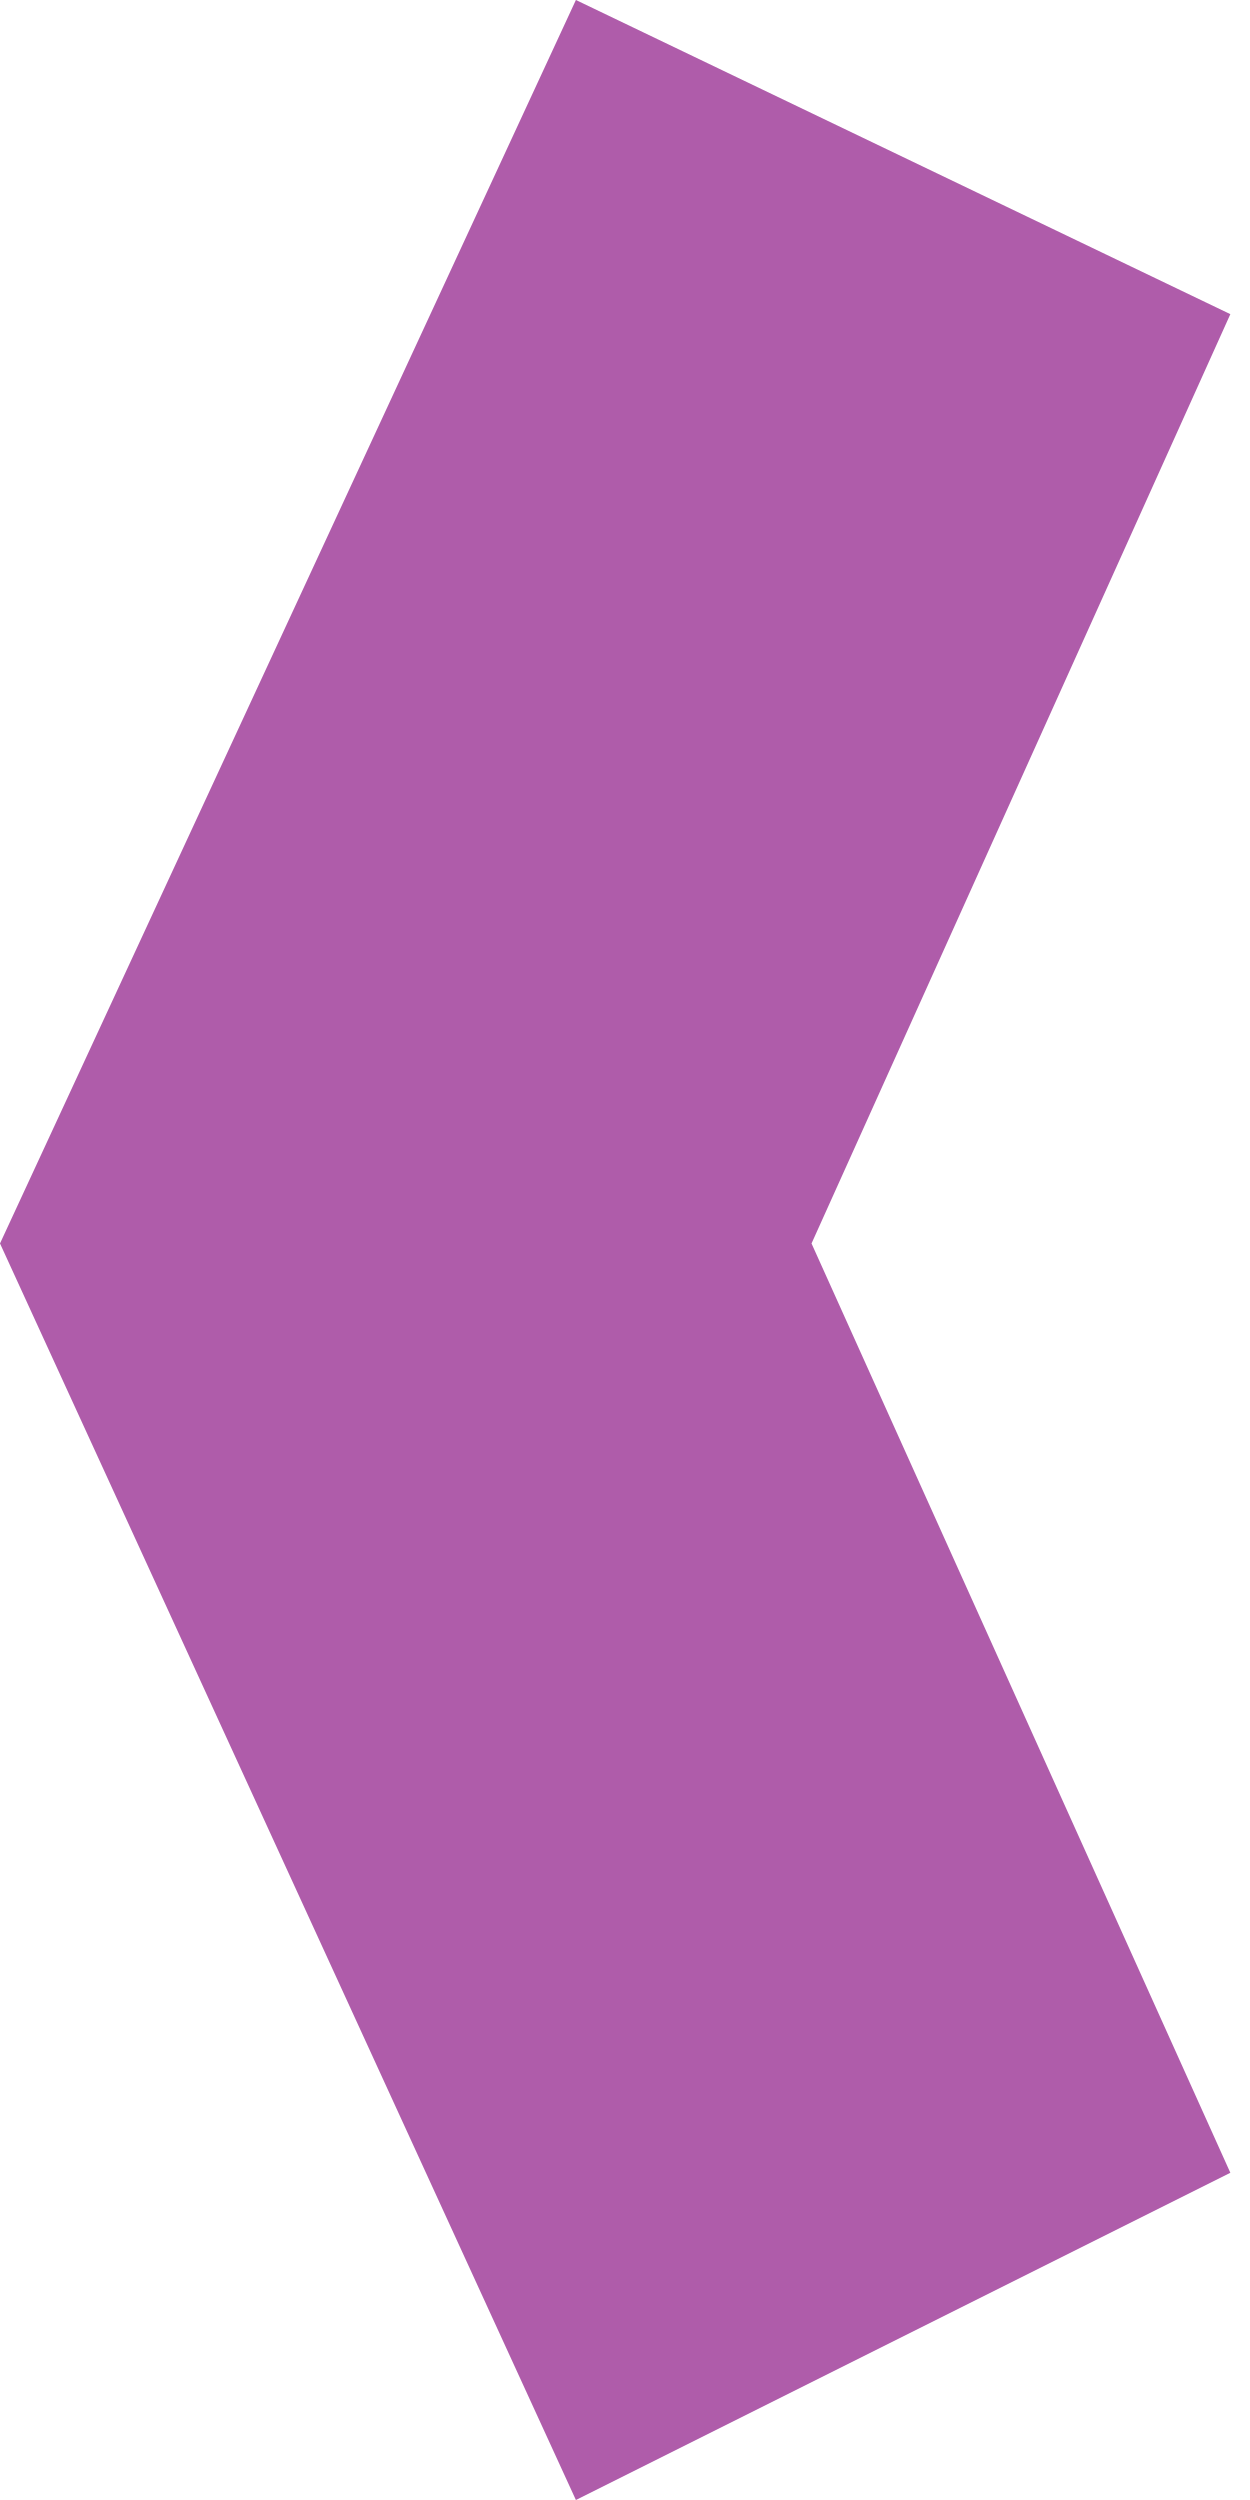
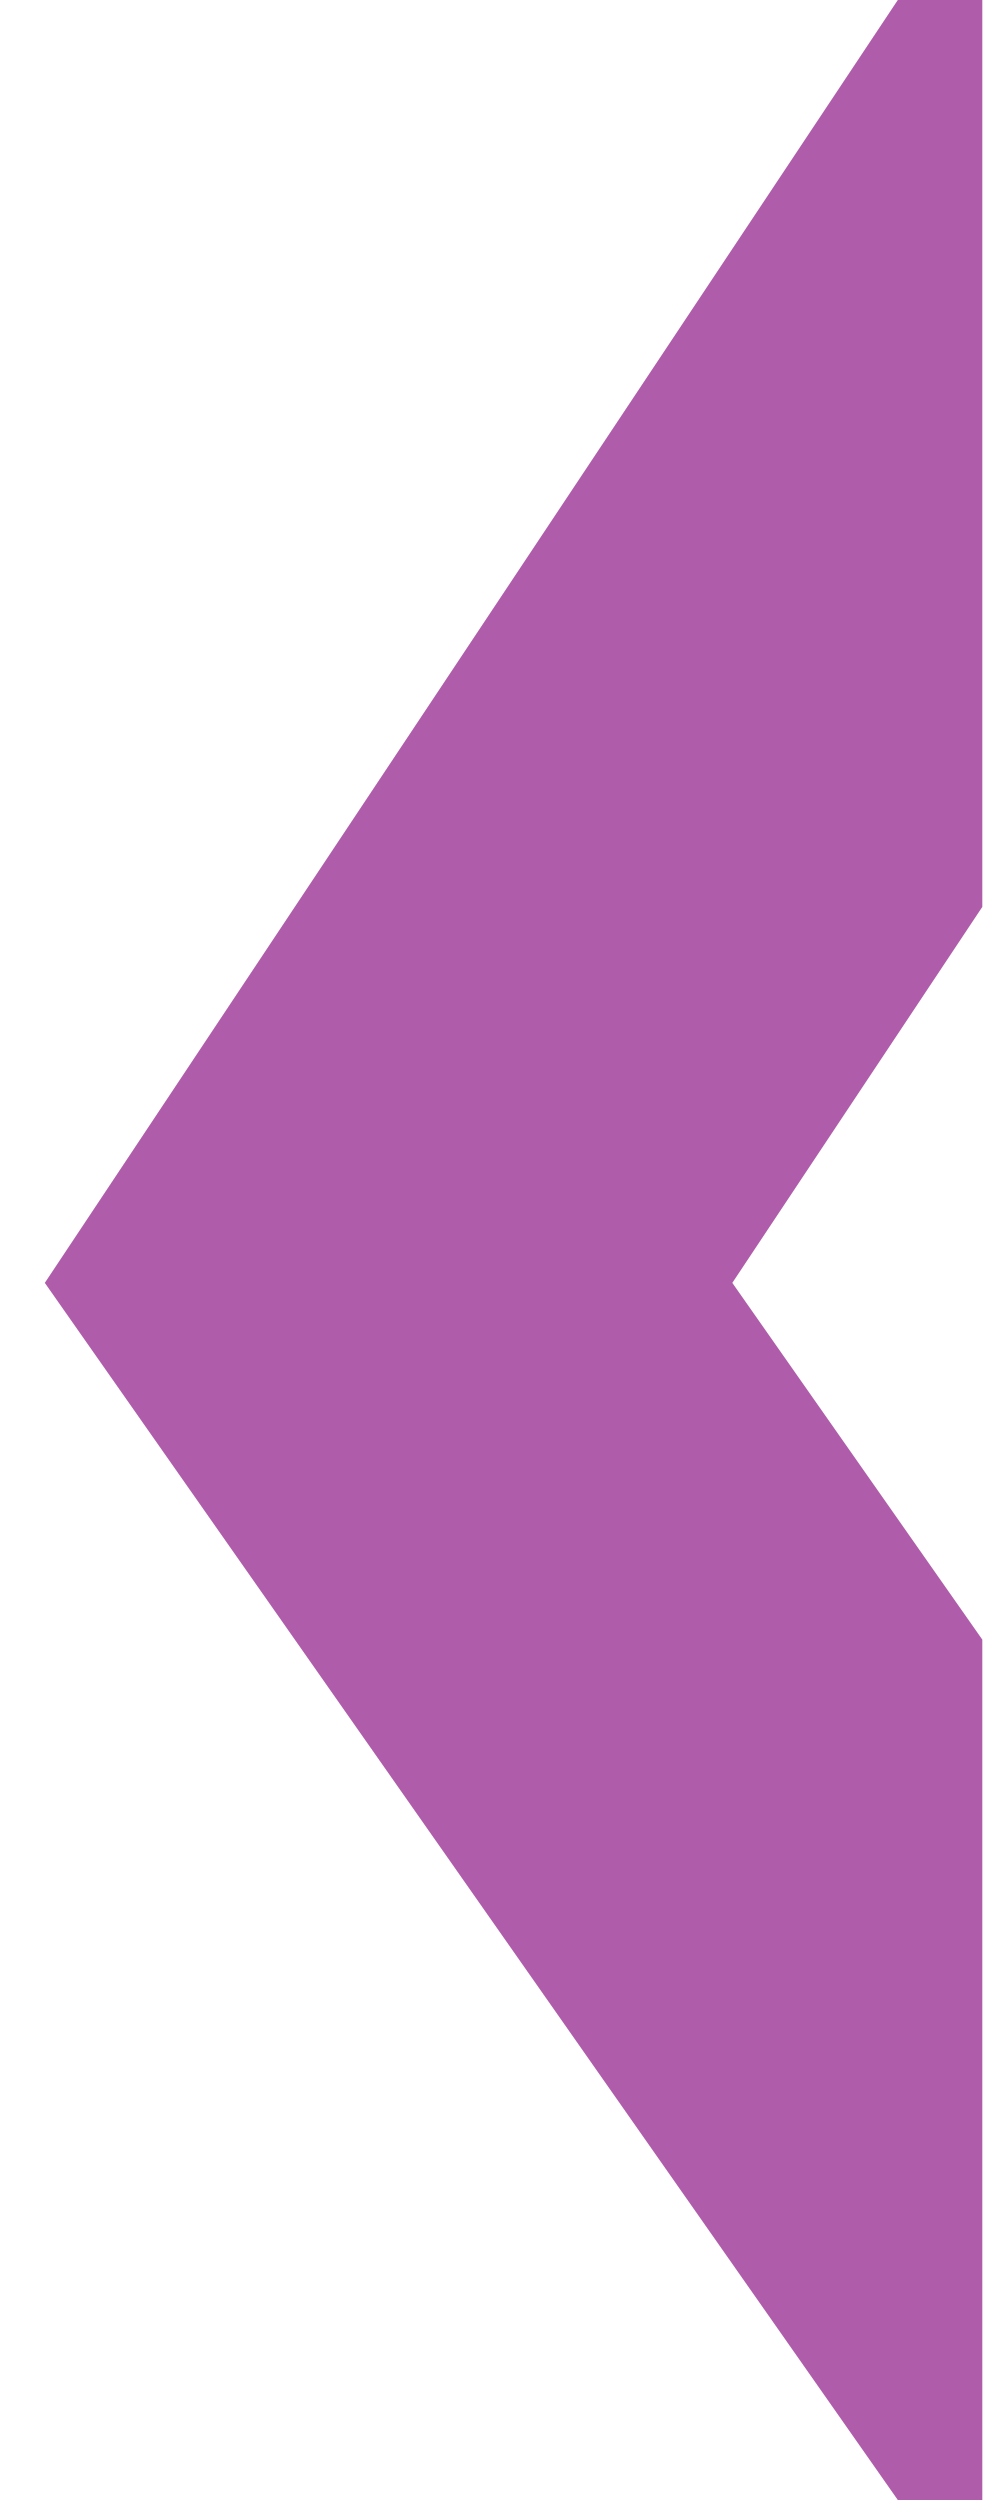
- <svg xmlns="http://www.w3.org/2000/svg" width="18" height="36" viewBox="0 0 18 36" fill="none">
-   <path d="M17.717 4.524L8.293 0L0 17.906L8.293 36L17.717 31.288L11.686 17.906L17.717 4.524Z" fill="#AF5CAA" />
+ <svg xmlns="http://www.w3.org/2000/svg" width="16" height="40" viewBox="0 0 16 40" fill="none">
+   <path fill-rule="evenodd" clip-rule="evenodd" d="M14.365 0H15.717V14.51L11.717 20.526L15.717 26.234V40H14.365L0.717 20.526L14.365 0Z" fill="#AF5CAA" />
</svg>
